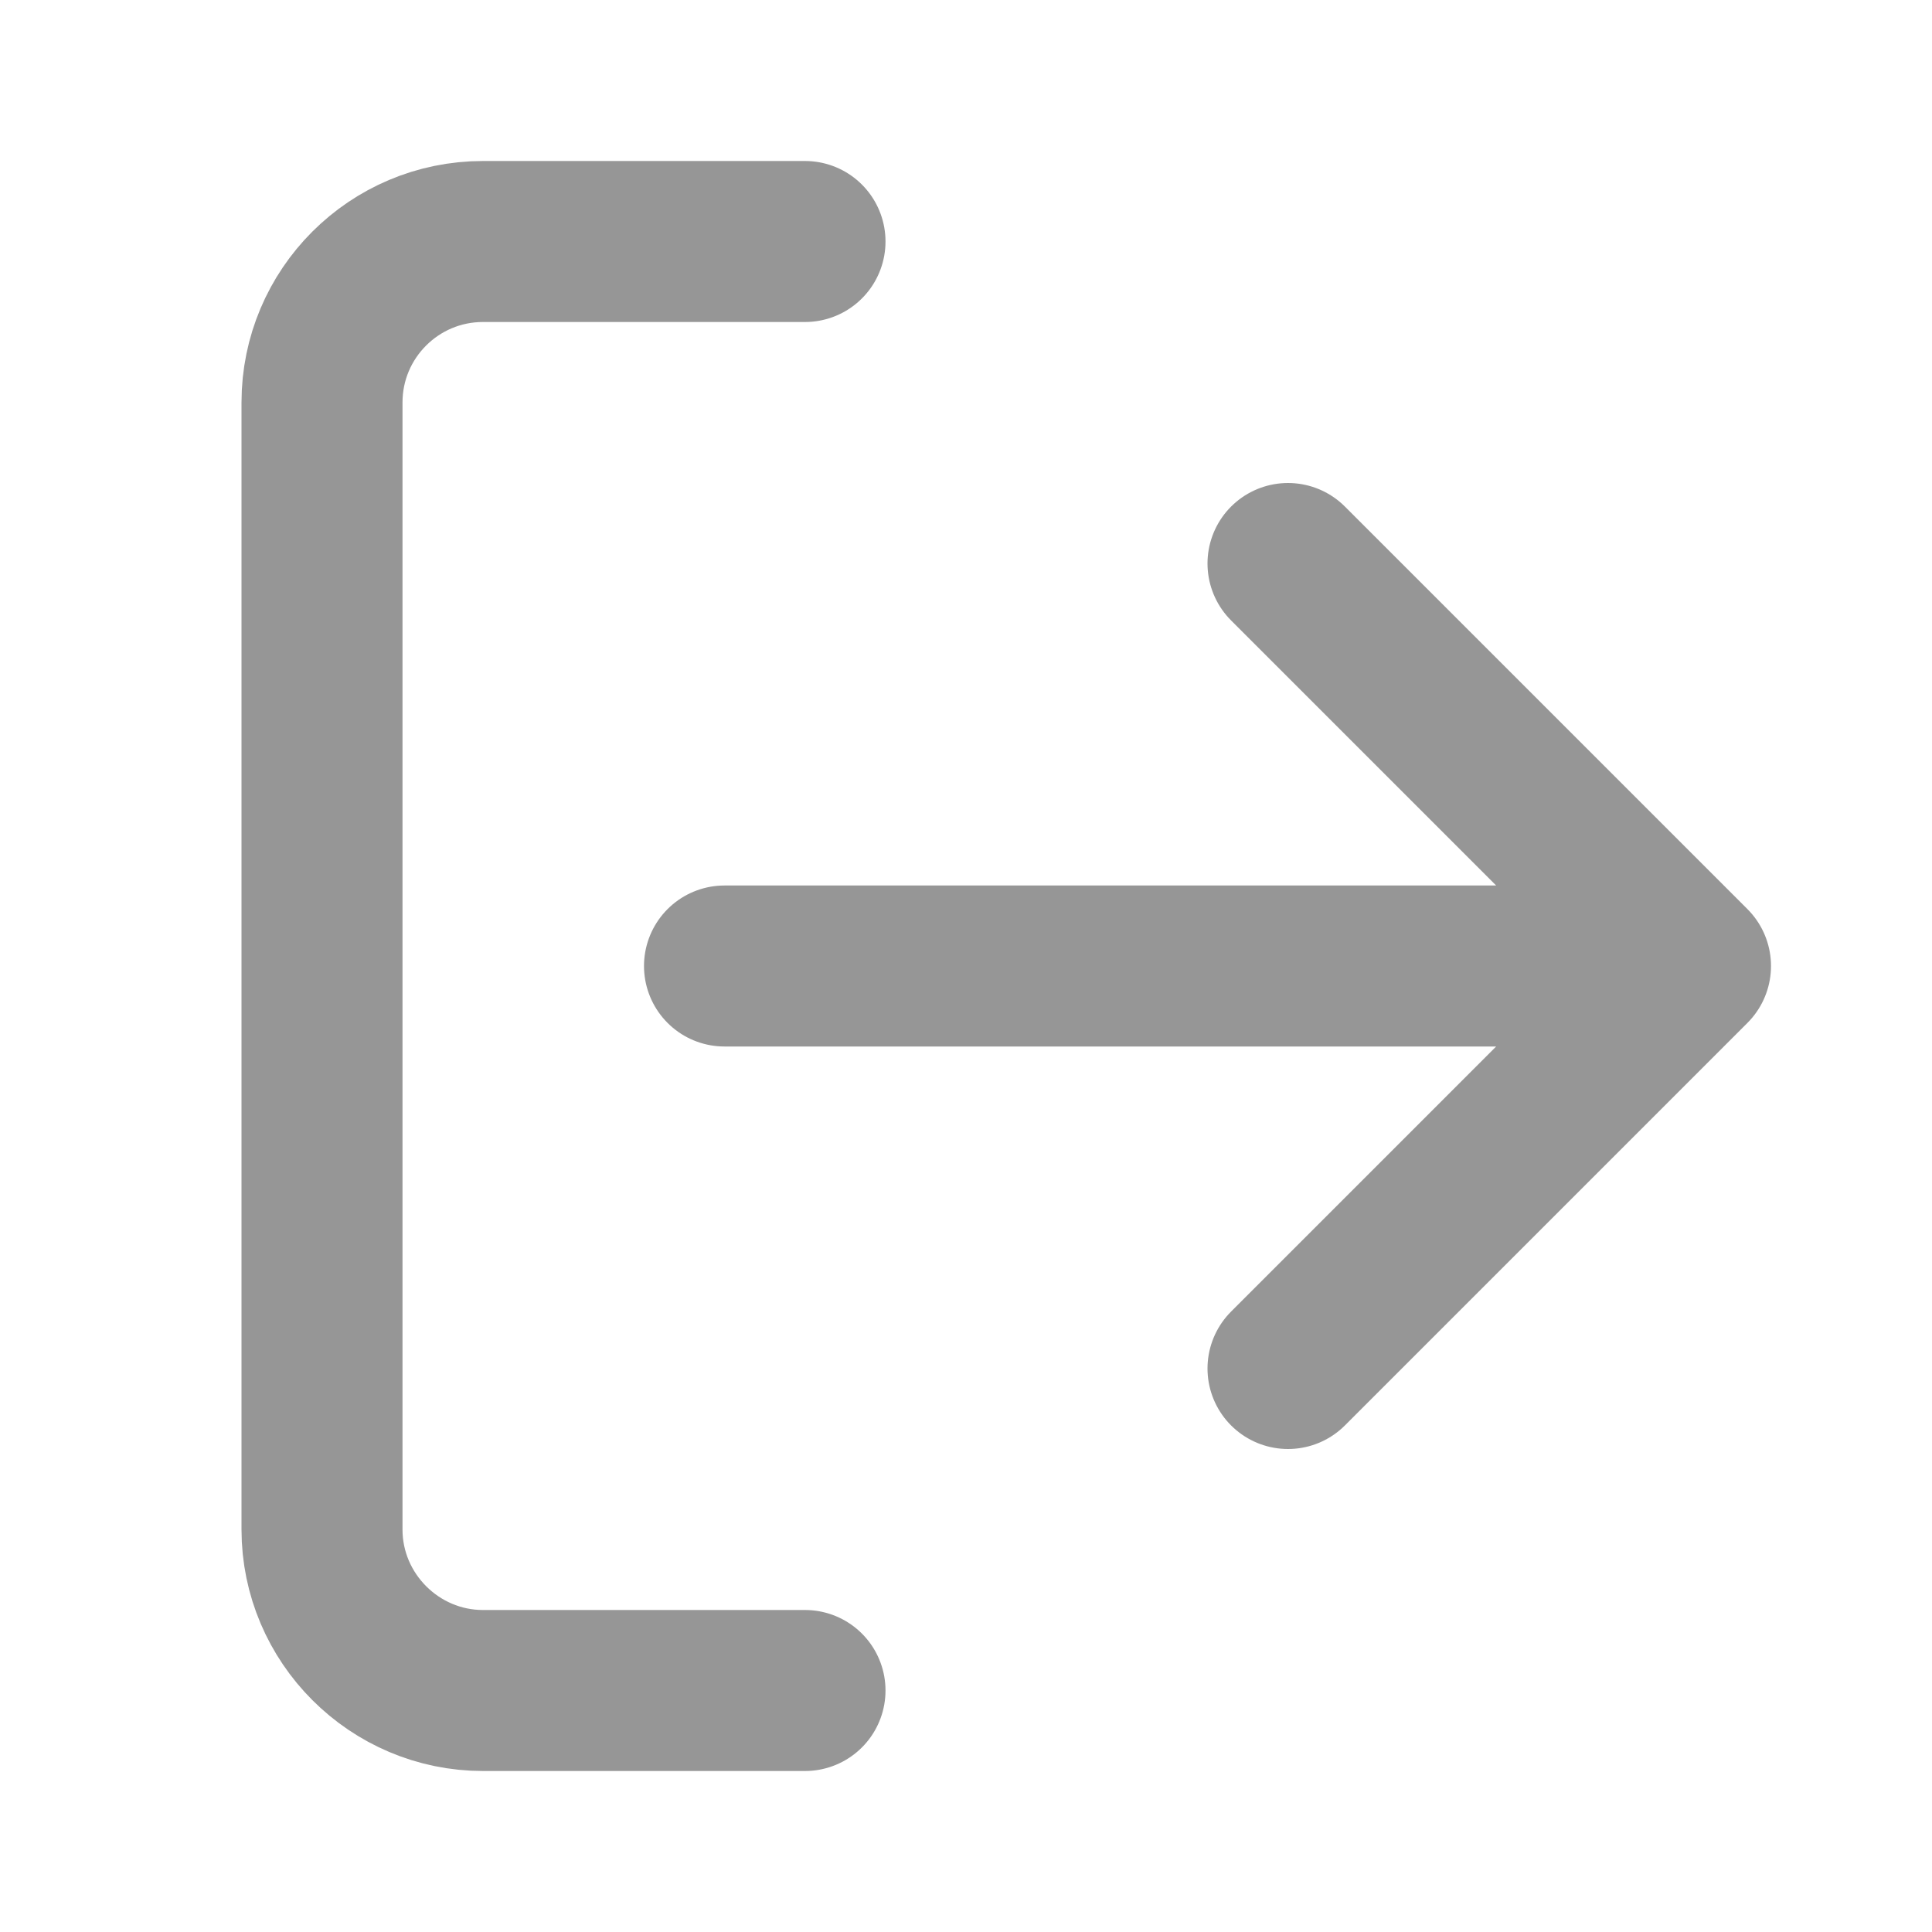
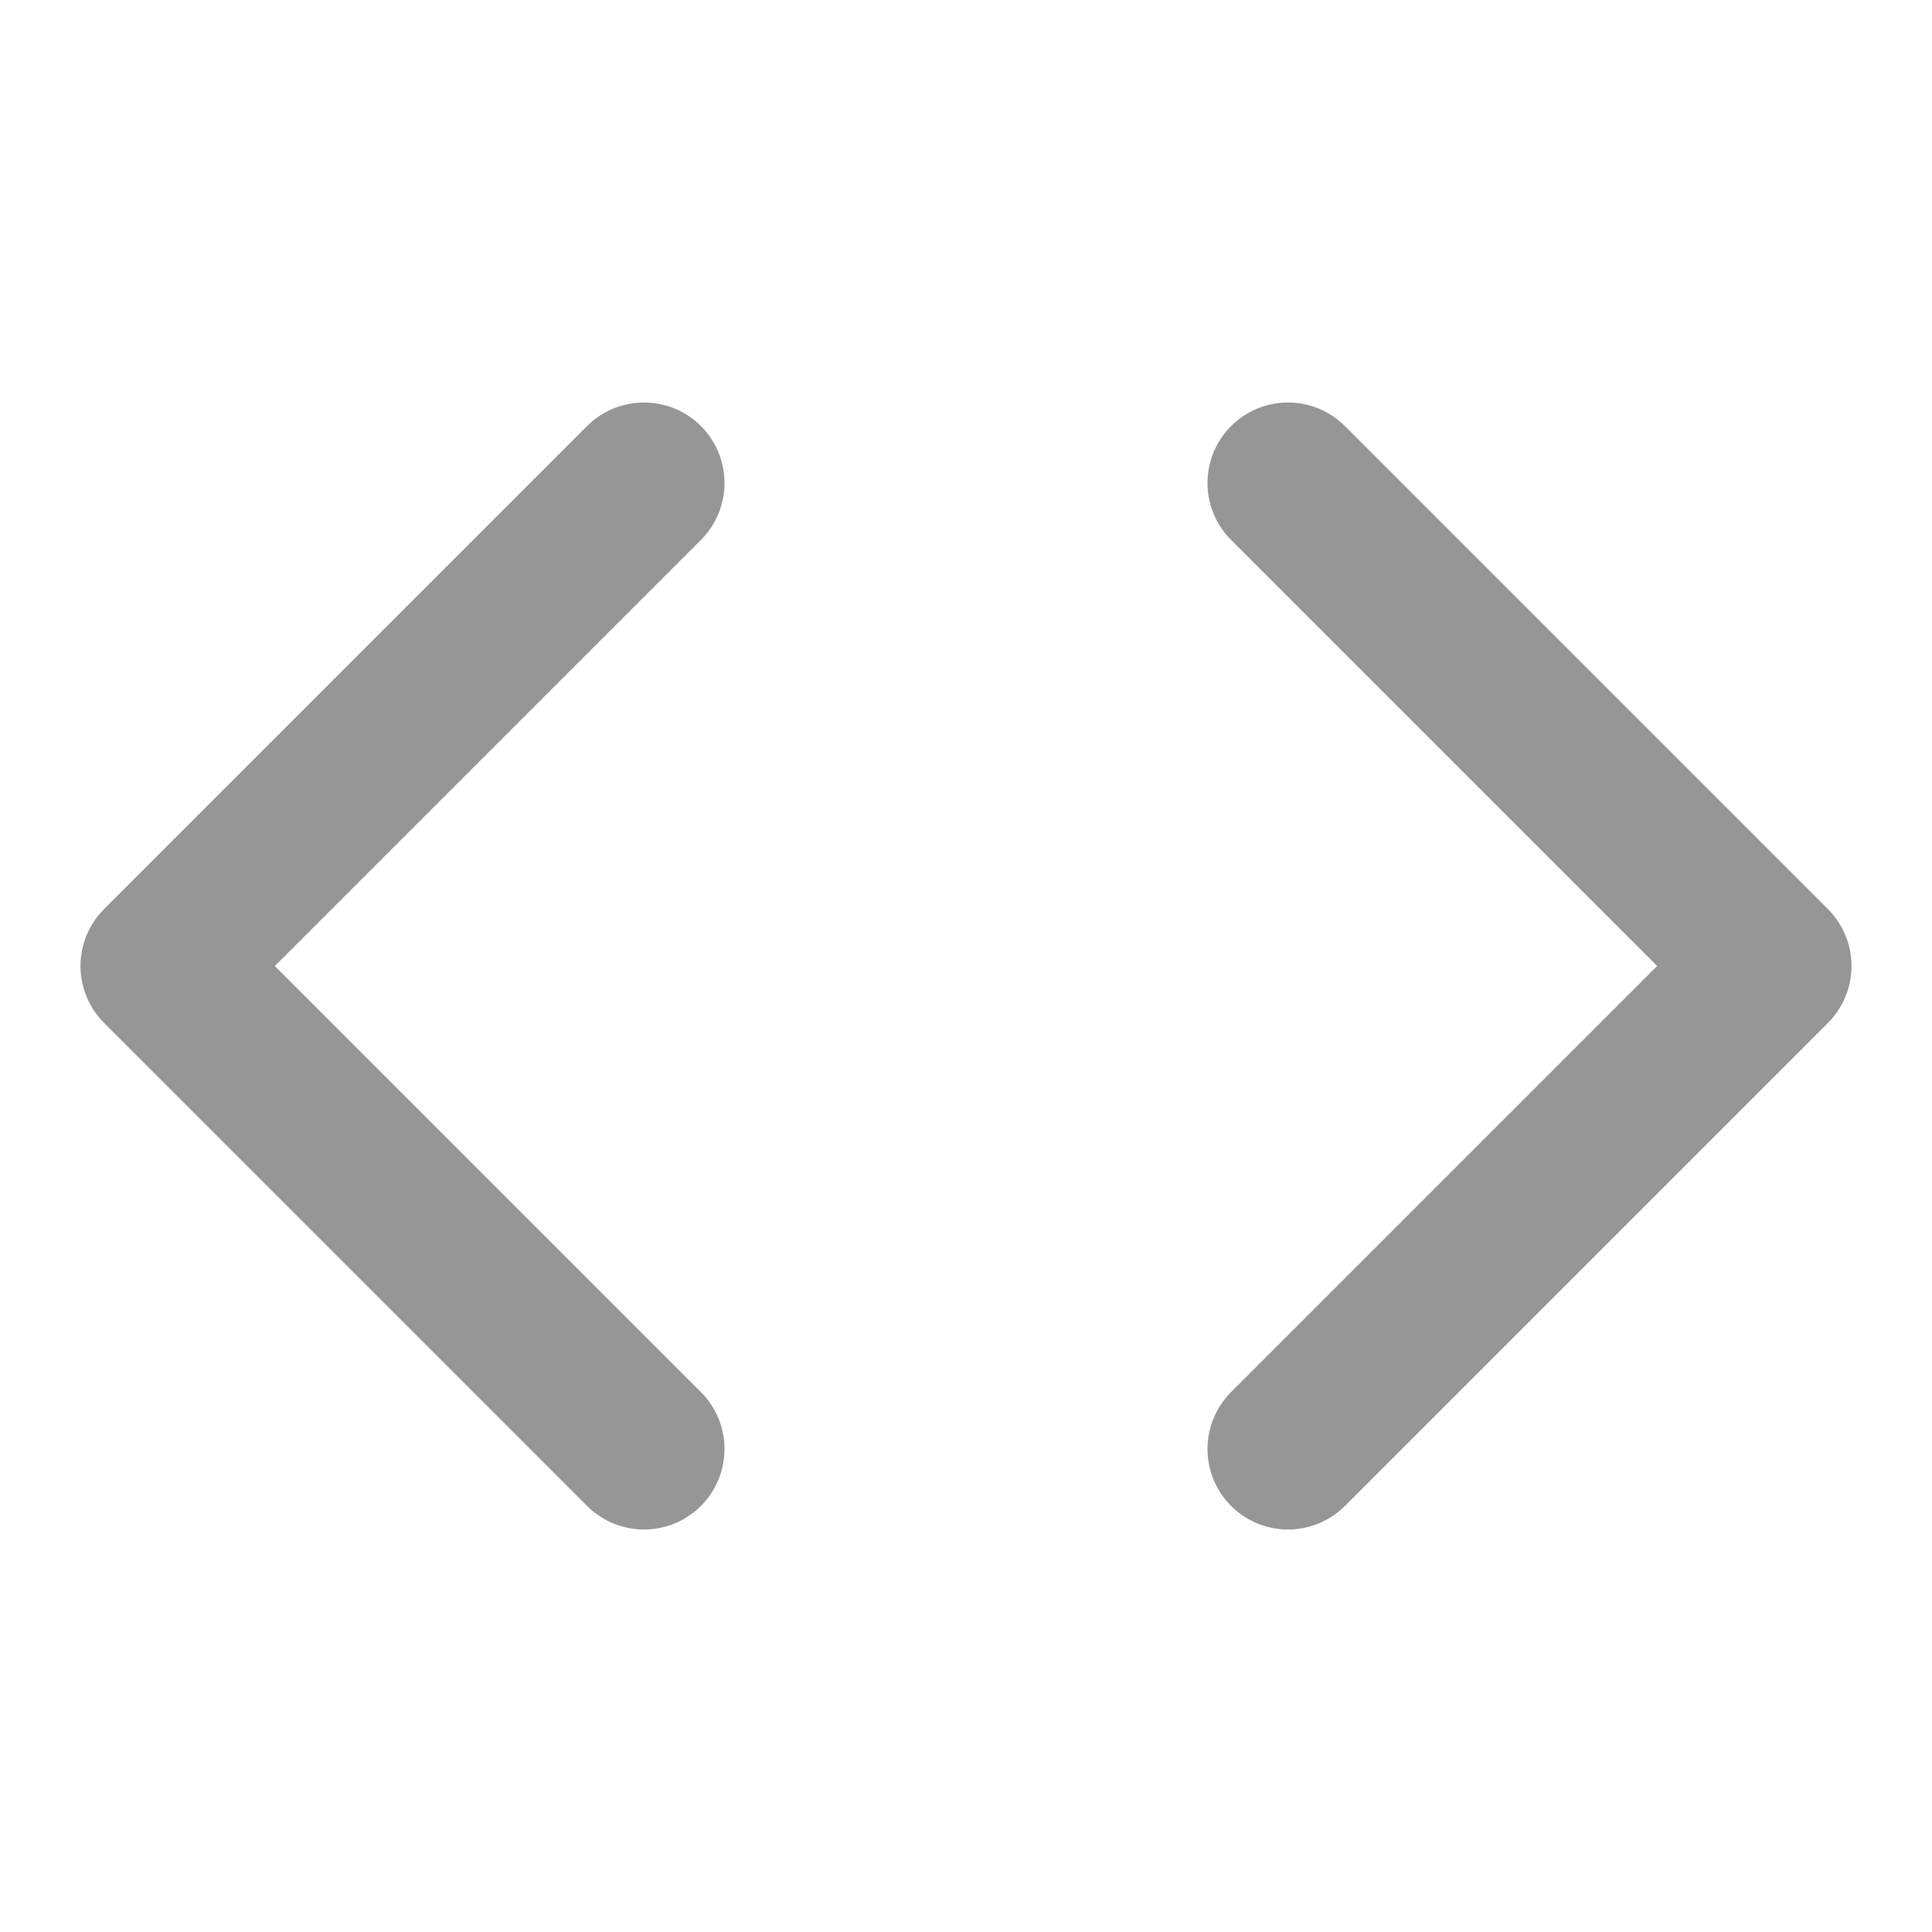
<svg xmlns="http://www.w3.org/2000/svg" width="24" height="24" viewBox="0 0 24 24" fill="none" stroke="#969696" stroke-width="2" stroke-linecap="round" stroke-linejoin="round">
-   <path d="M10 3H6a2 2 0 0 0-2 2v14c0 1.1.9 2 2 2h4M16 17l5-5-5-5M19.8 12H9" />
+   <polyline points="16 18 22 12 16 6" />
+   <polyline points="8 6 2 12 8 18" />
</svg>
